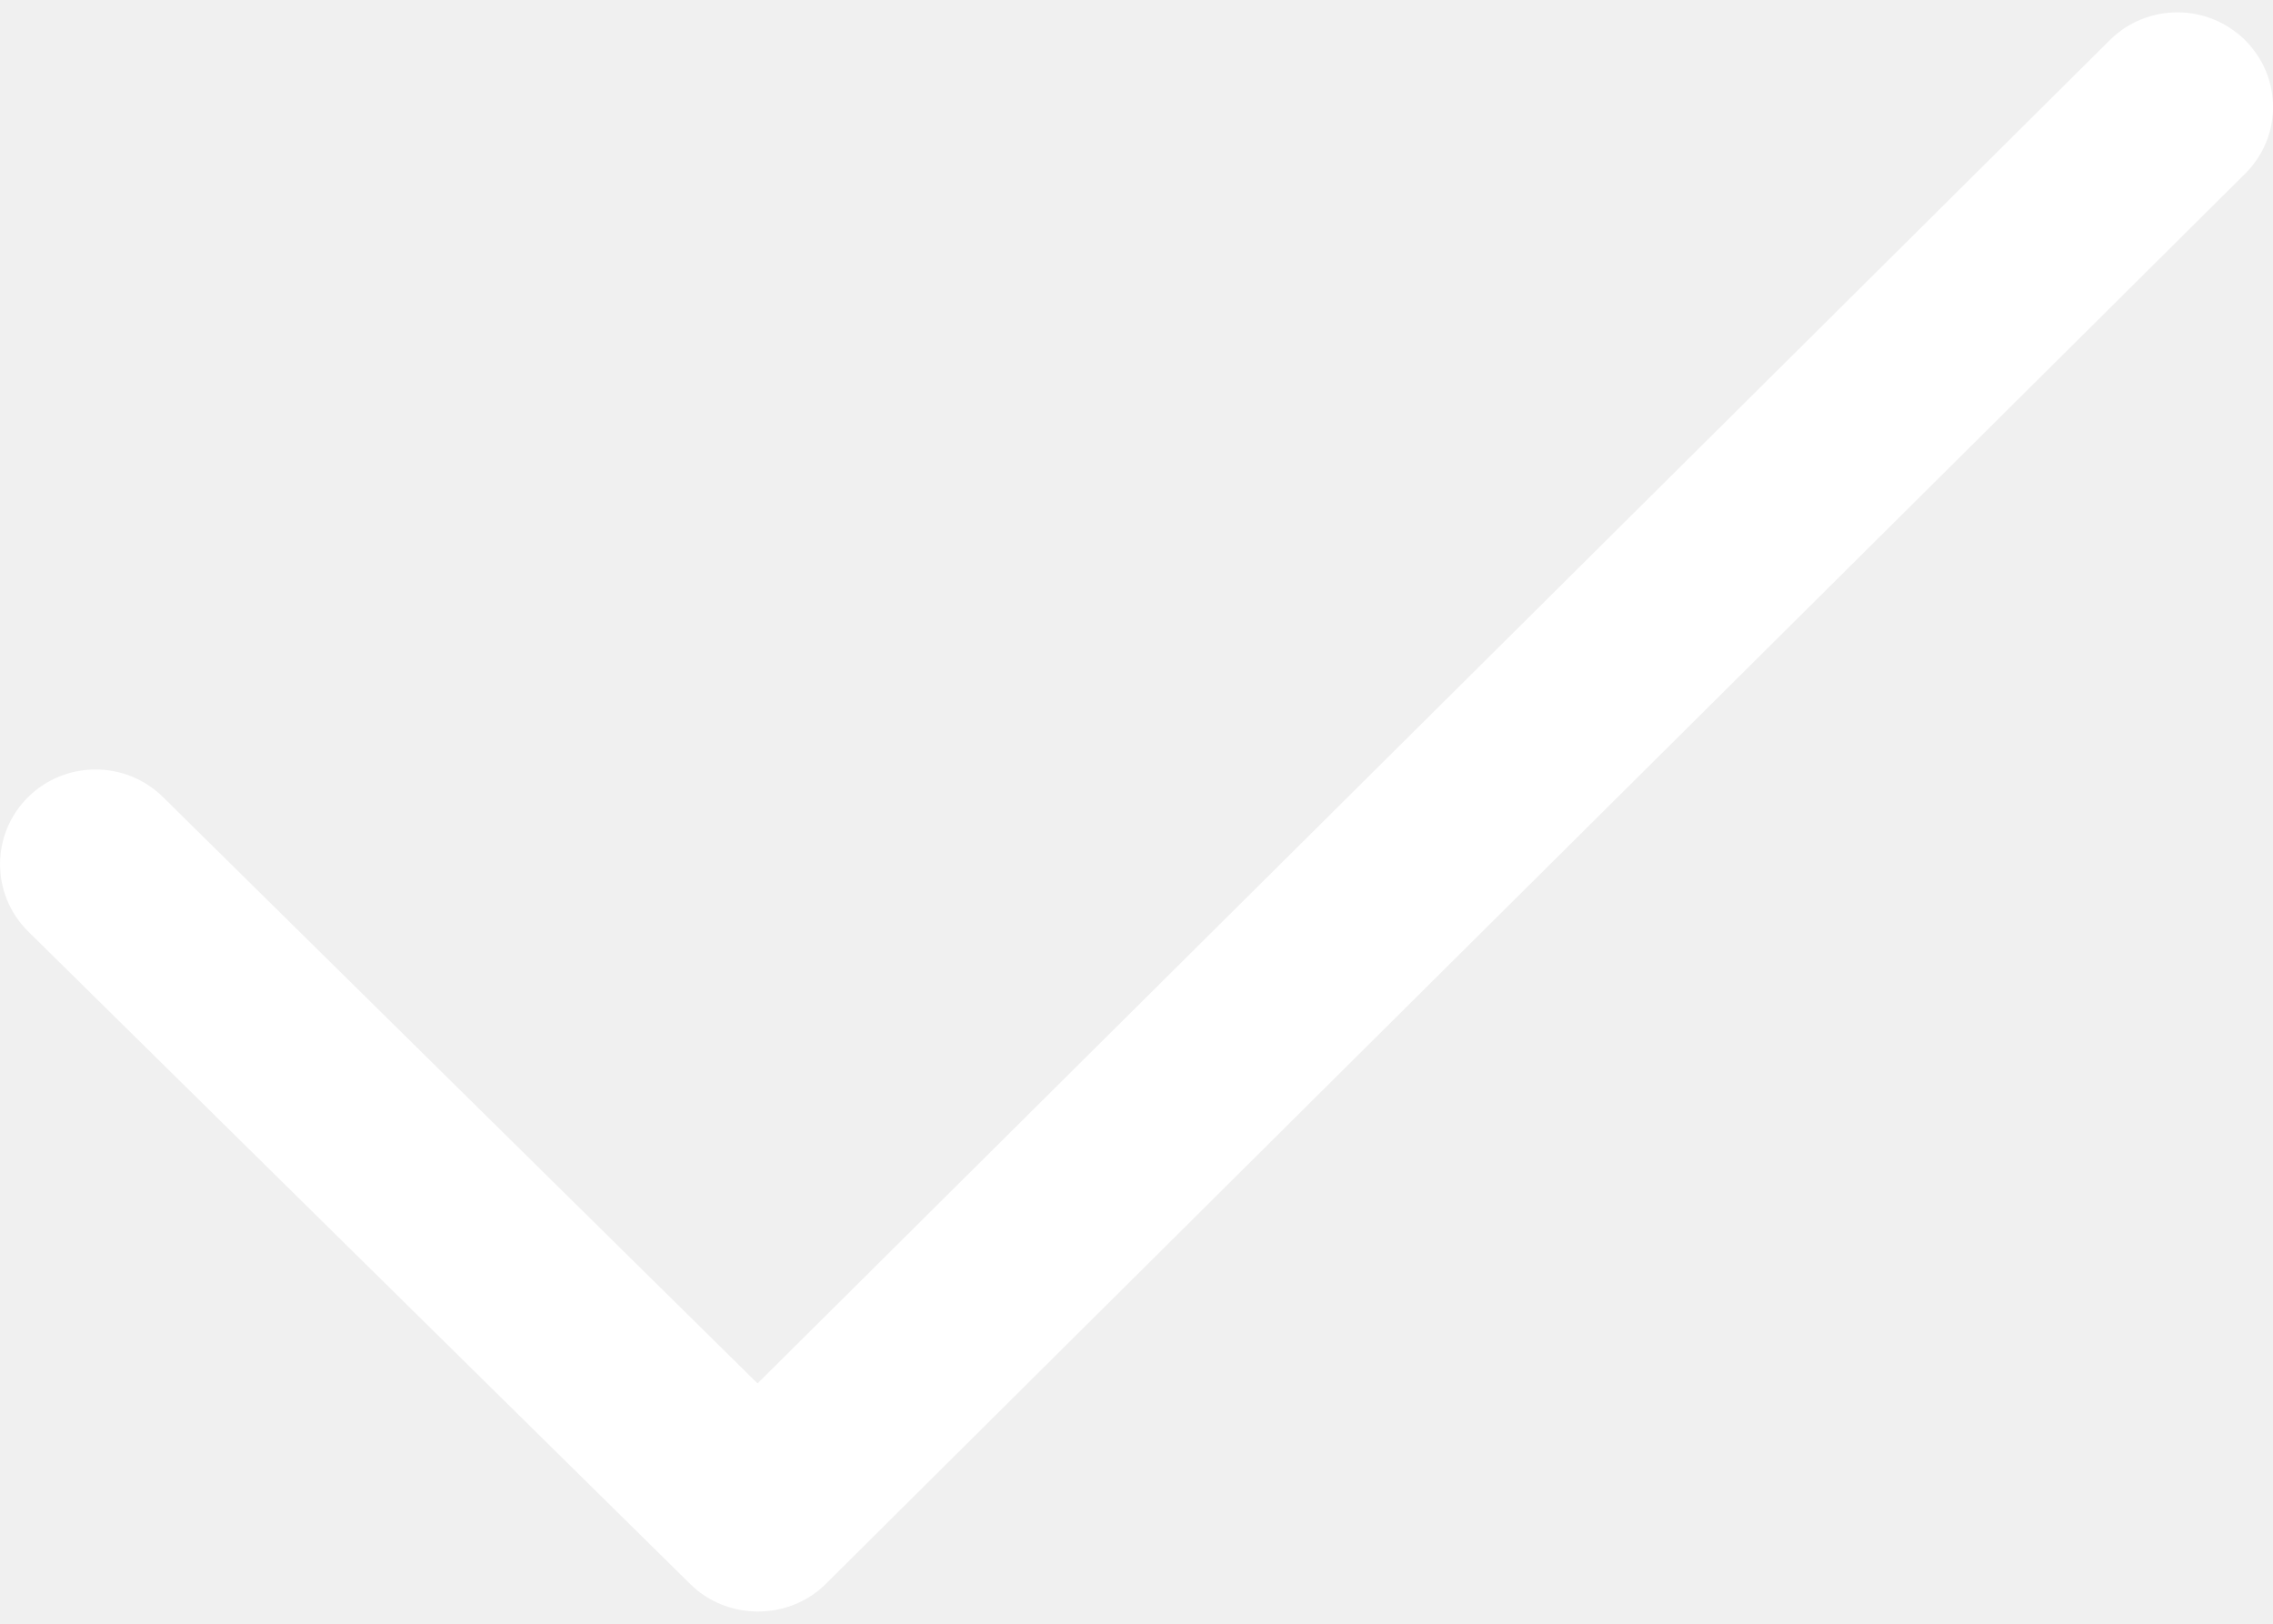
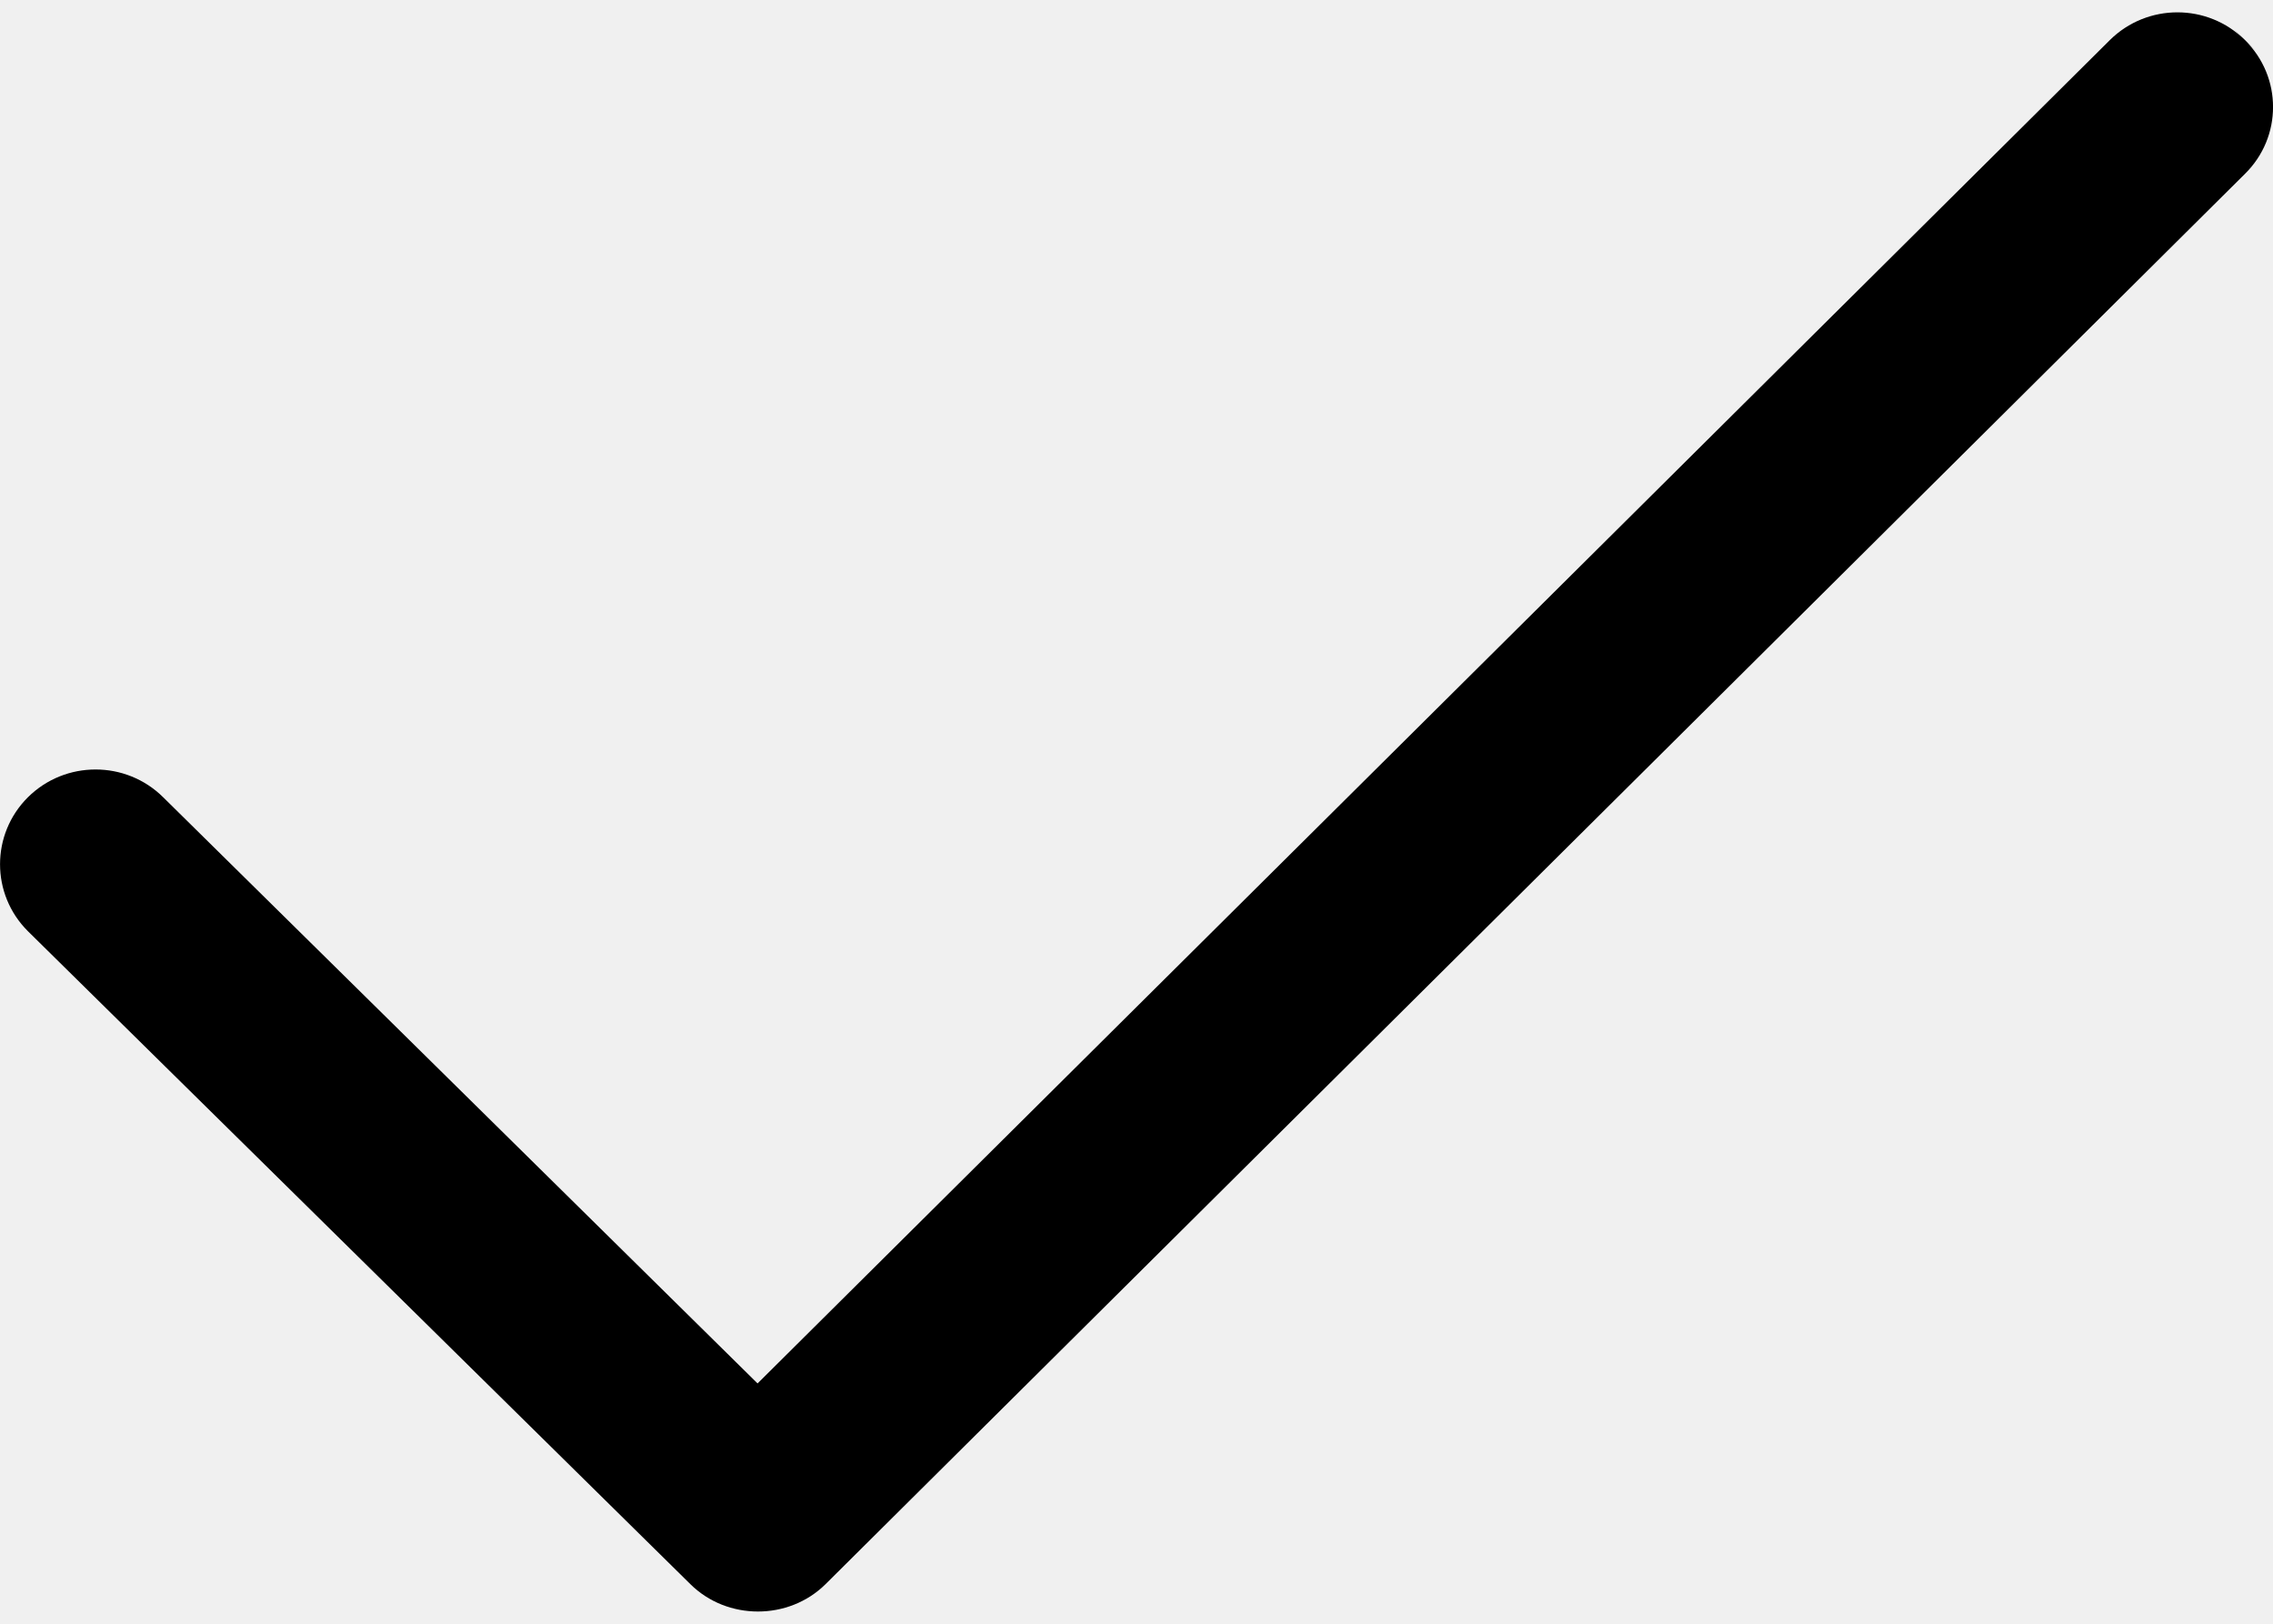
<svg xmlns="http://www.w3.org/2000/svg" width="14" height="10" viewBox="0 0 14 10" fill="none">
-   <path d="M13.827 0.247C13.598 0.019 13.225 0.019 12.995 0.247L4.666 8.52L1.005 4.91C0.775 4.682 0.402 4.682 0.172 4.91C-0.057 5.138 -0.057 5.507 0.172 5.735L4.252 9.756C4.479 9.981 4.858 9.981 5.085 9.756L13.827 1.071C14.058 0.844 14.058 0.474 13.827 0.247C13.598 0.019 14.058 0.474 13.827 0.247Z" fill="white" />
+   <path d="M13.827 0.247C13.598 0.019 13.225 0.019 12.995 0.247L4.666 8.52L1.005 4.91C0.775 4.682 0.402 4.682 0.172 4.91C-0.057 5.138 -0.057 5.507 0.172 5.735L4.252 9.756C4.479 9.981 4.858 9.981 5.085 9.756L13.827 1.071C14.058 0.844 14.058 0.474 13.827 0.247C13.598 0.019 14.058 0.474 13.827 0.247Z" fill="currentColor" />
</svg>
